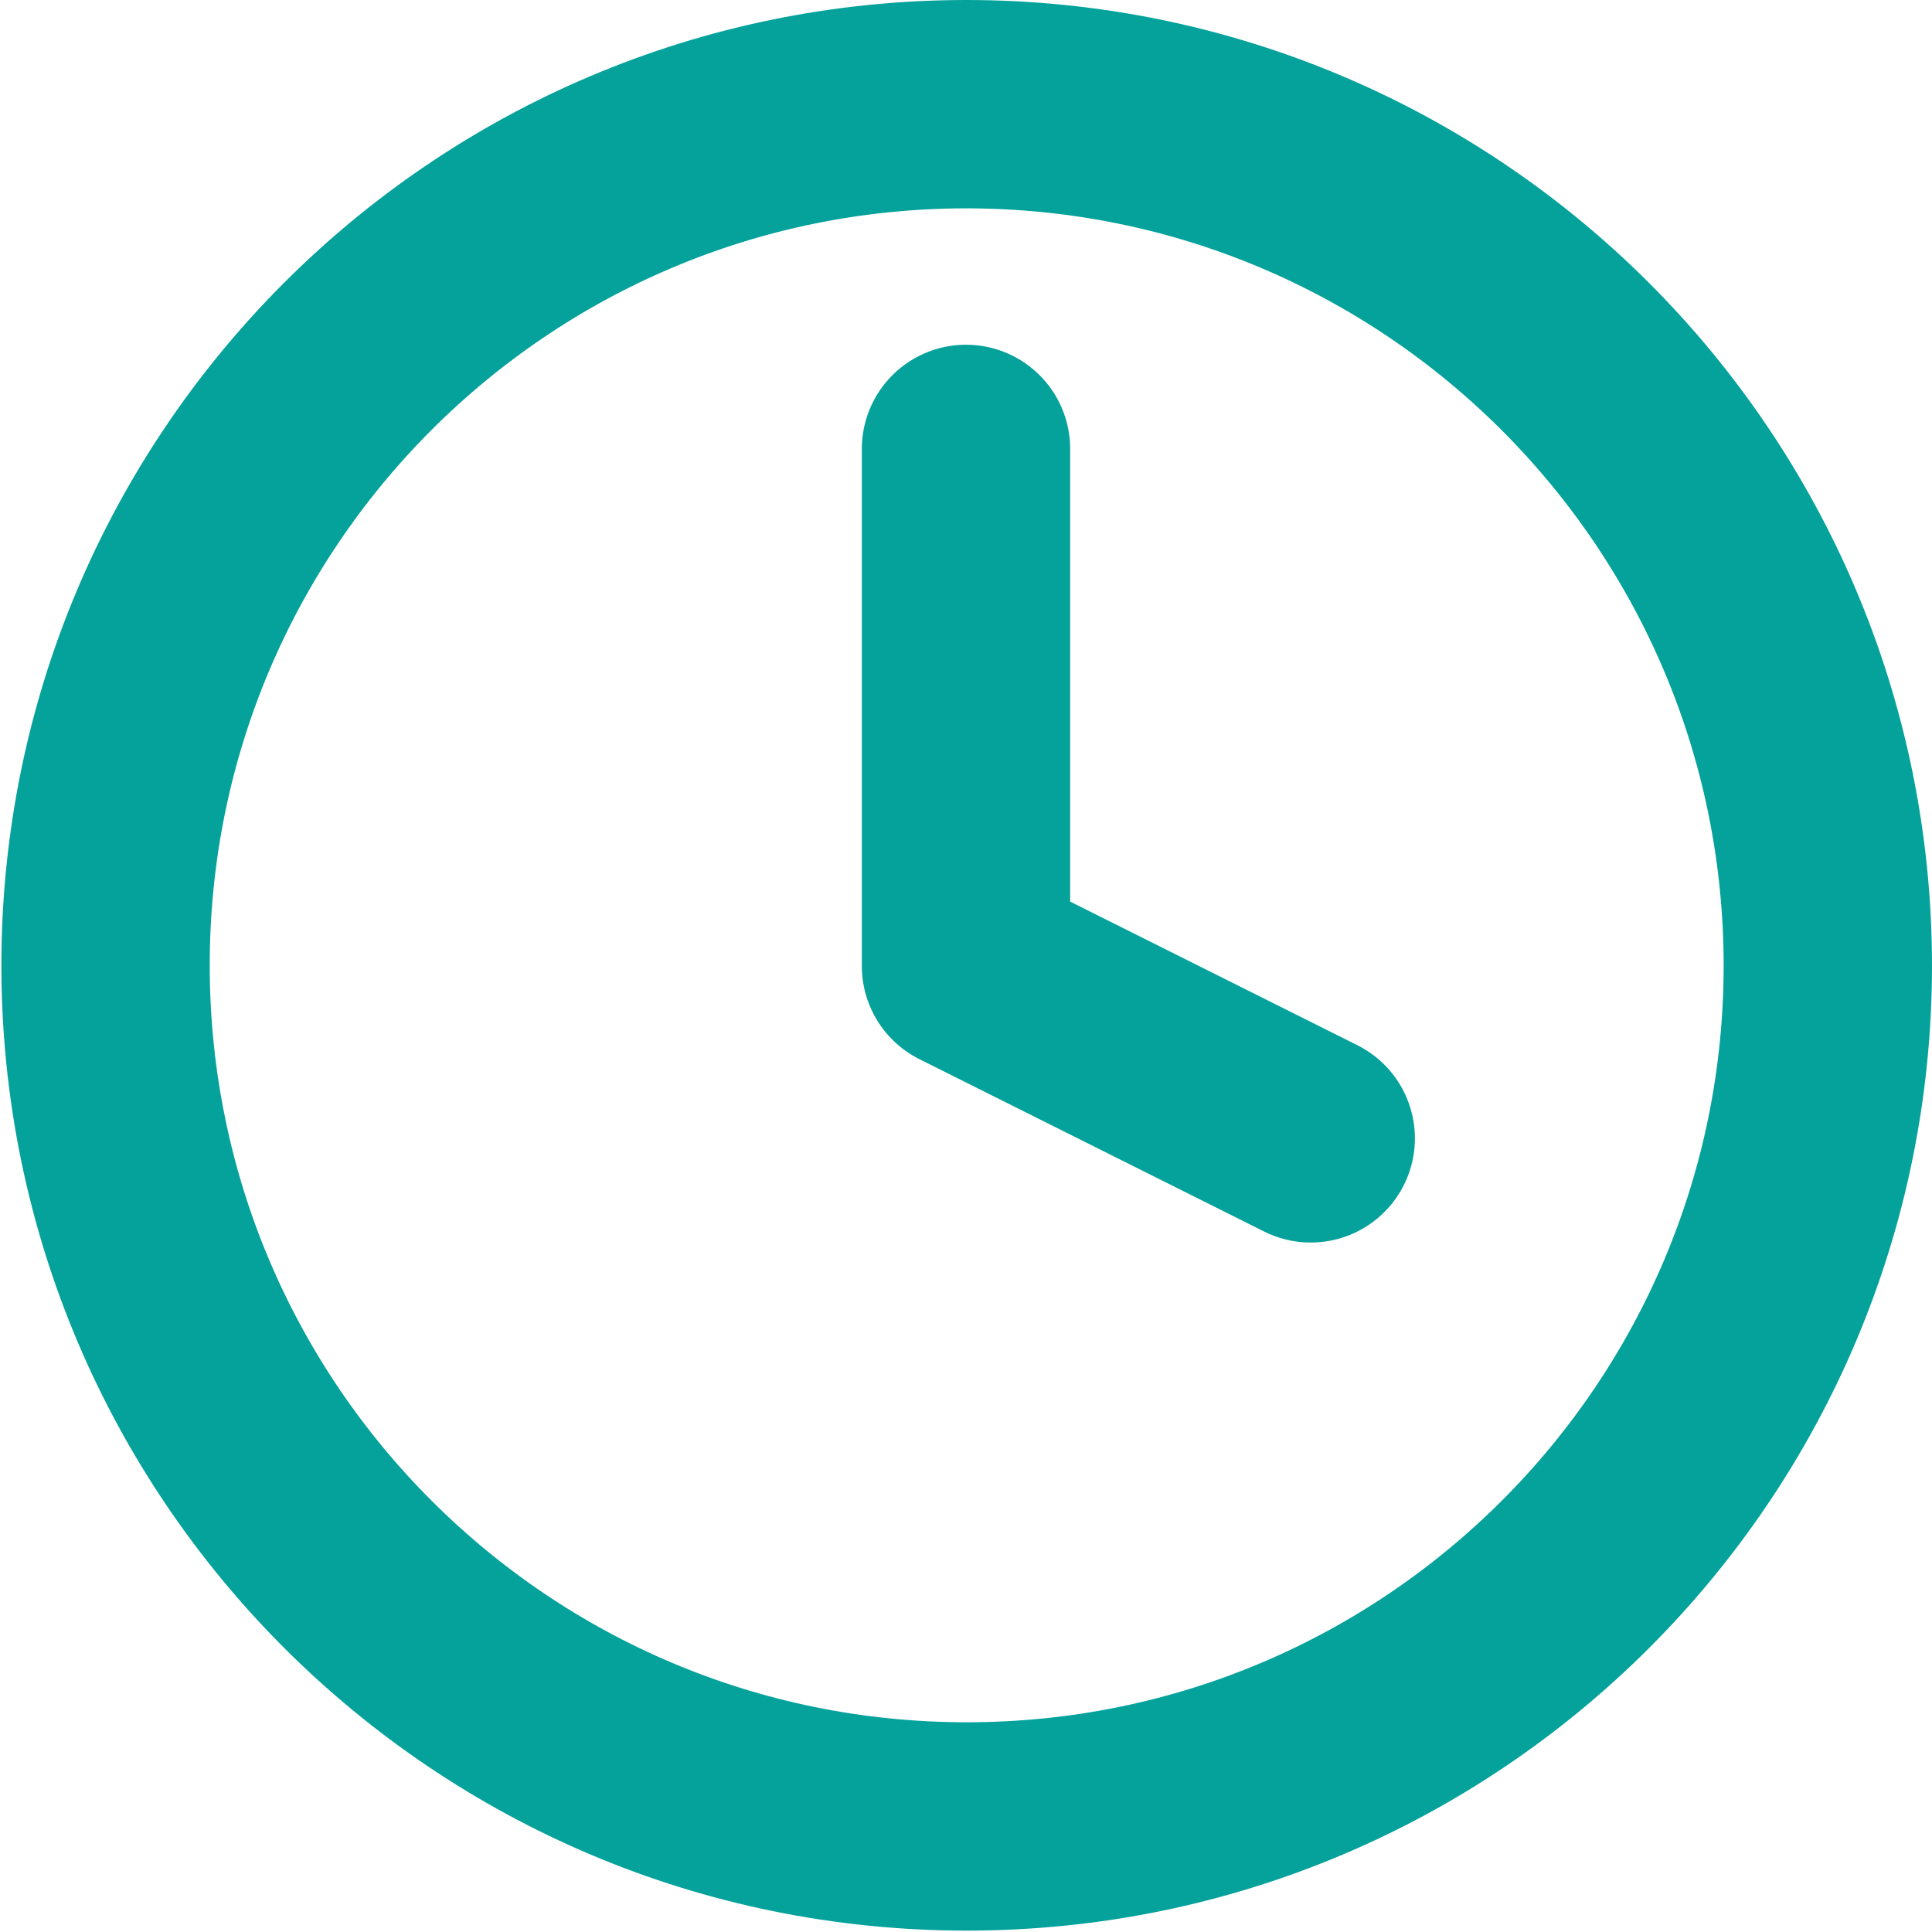
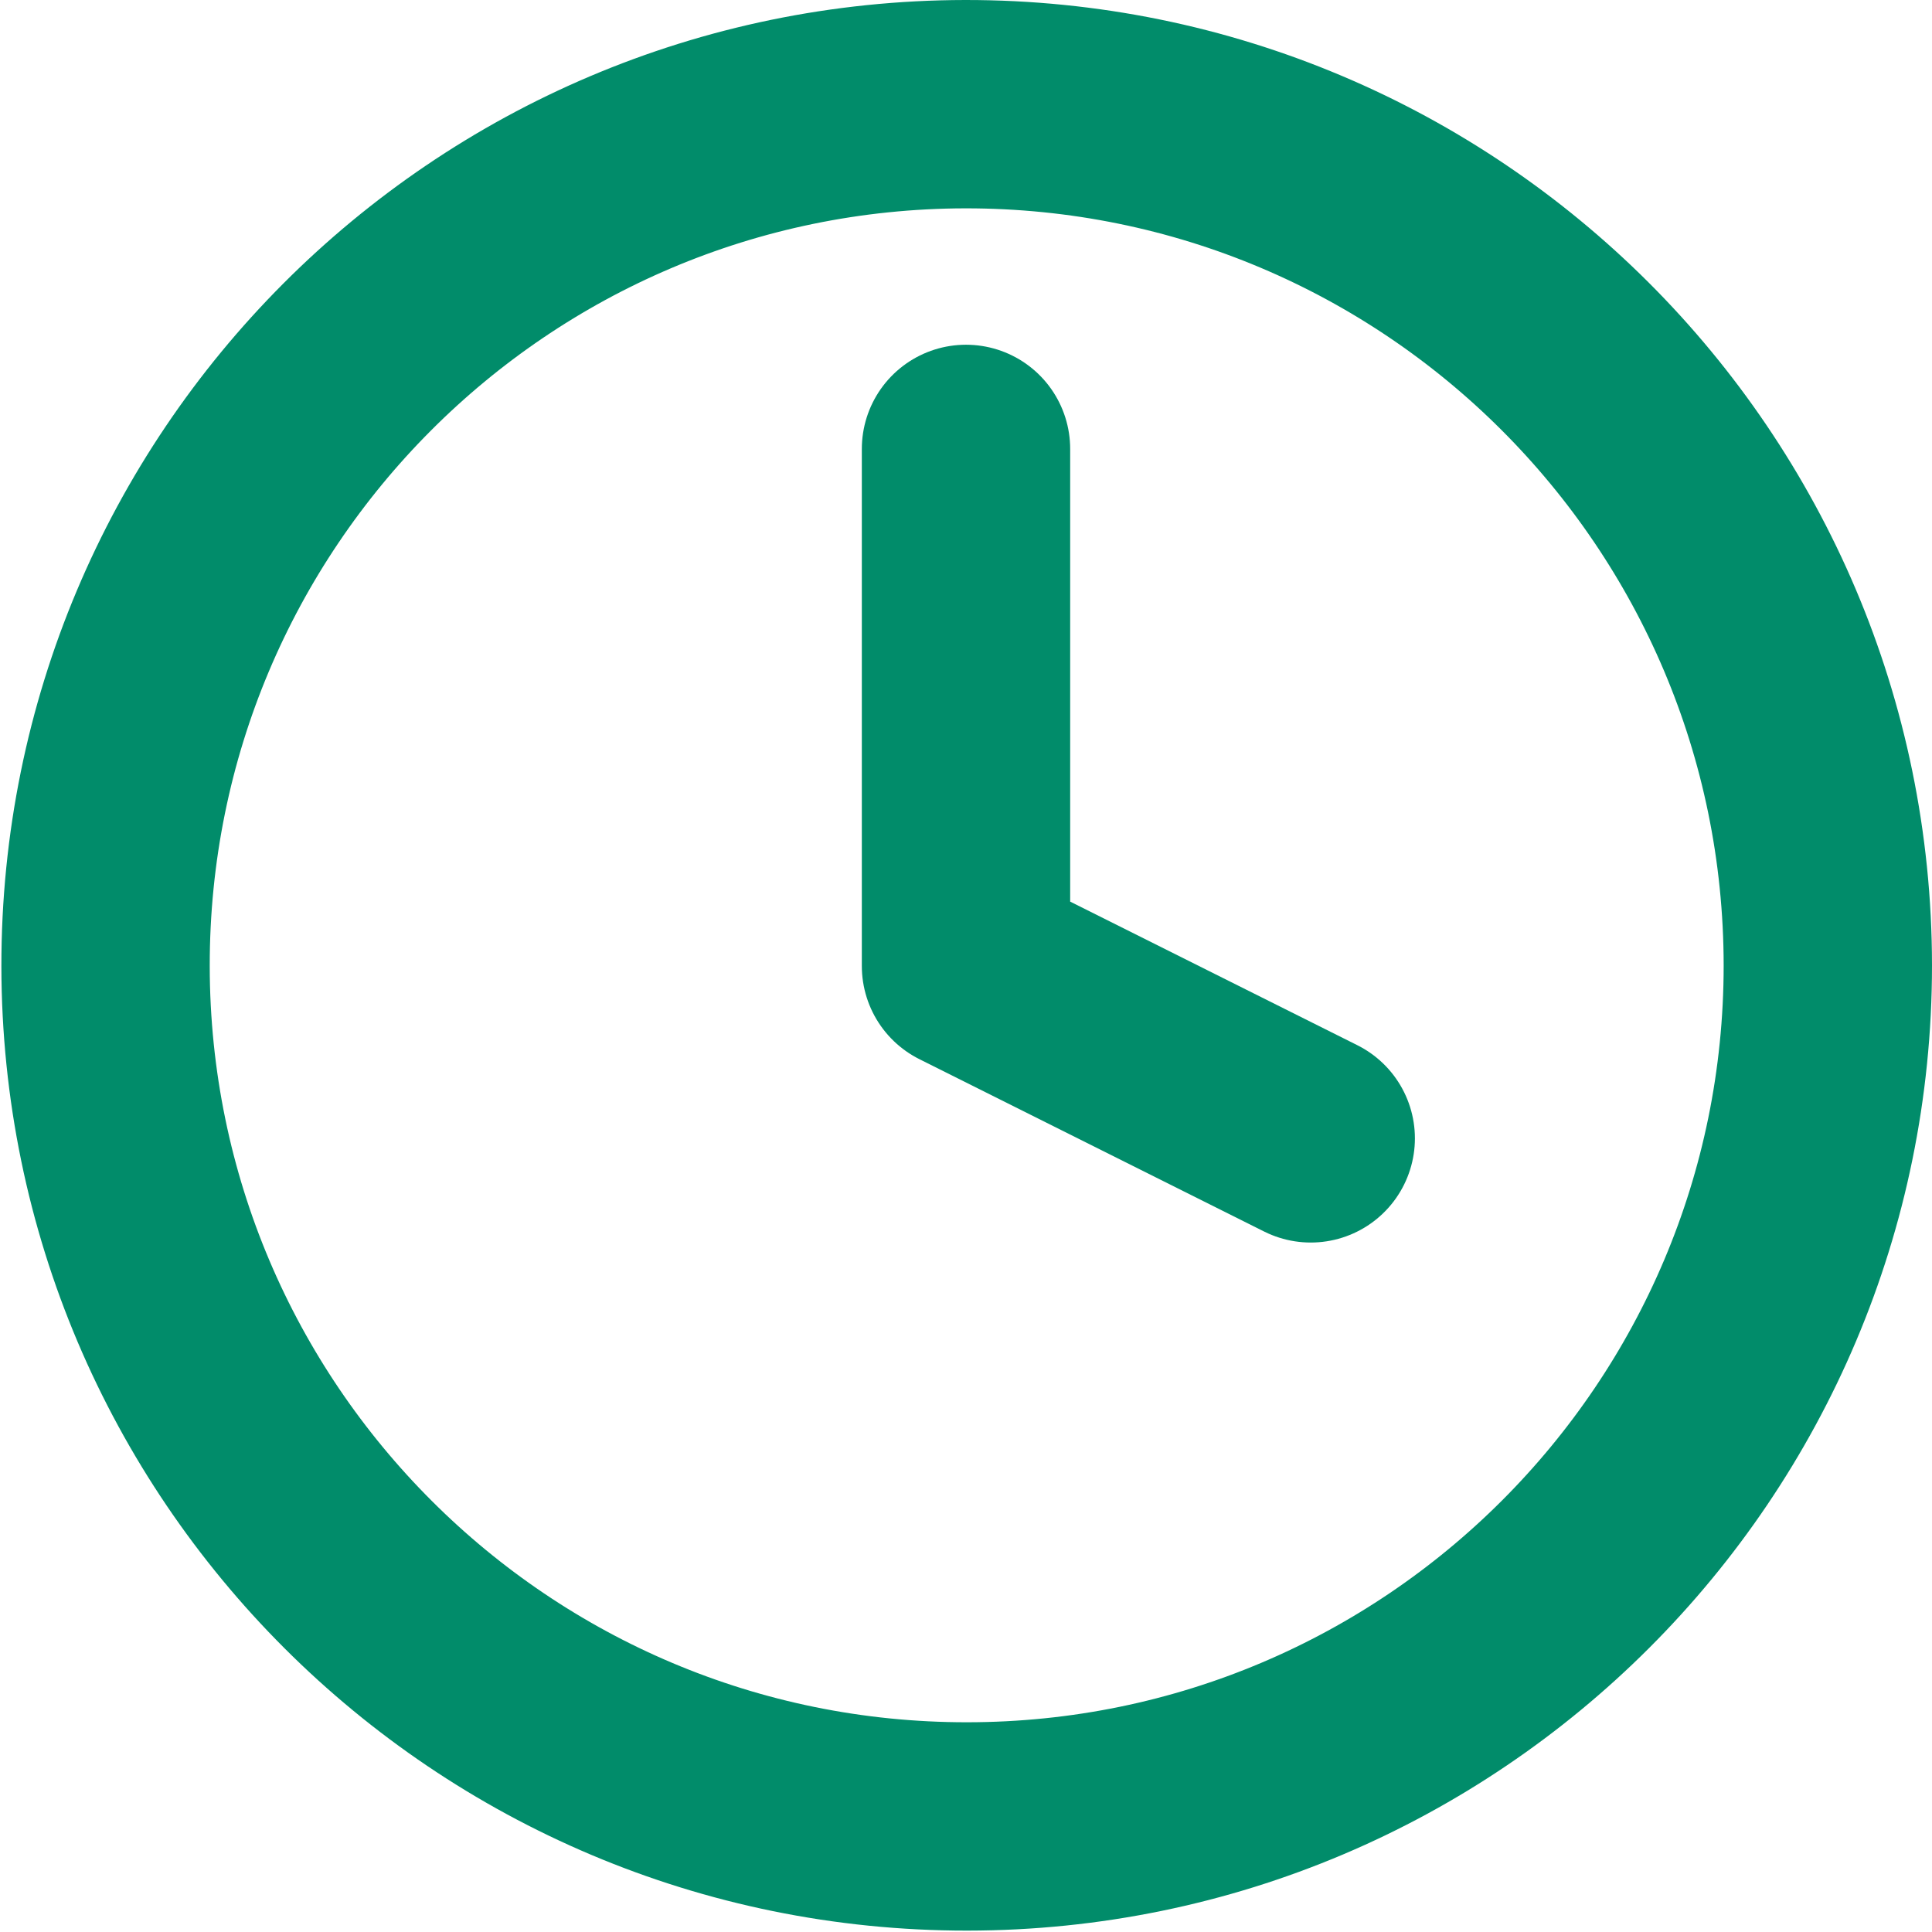
<svg xmlns="http://www.w3.org/2000/svg" width="13.91" height="13.91" viewBox="0 0 13.91 13.91">
  <g id="Icon_feather-clock" data-name="Icon feather-clock" transform="translate(-2.25 -2.25)">
-     <path id="Path_87" data-name="Path 87" d="M15.41,9.2A6.2,6.2,0,1,1,9.2,3,6.205,6.205,0,0,1,15.41,9.2Z" fill="none" stroke="#04A29B" stroke-linecap="round" stroke-linejoin="round" stroke-width="1.5" />
-     <path id="Path_88" data-name="Path 88" d="M18,9v3.723l2.482,1.241" transform="translate(-8.795 -3.518)" fill="none" stroke="#04A29B" stroke-linecap="round" stroke-linejoin="round" stroke-width="1.5" />
+     <path id="Path_87" data-name="Path 87" d="M15.41,9.2A6.2,6.2,0,1,1,9.2,3,6.205,6.205,0,0,1,15.41,9.2Z" fill="none" stroke="#018c6a" stroke-linecap="round" stroke-linejoin="round" stroke-width="1.5" />
+     <path id="Path_88" data-name="Path 88" d="M18,9v3.723l2.482,1.241" transform="translate(-8.795 -3.518)" fill="none" stroke="#018c6a" stroke-linecap="round" stroke-linejoin="round" stroke-width="1.5" />
  </g>
</svg>
